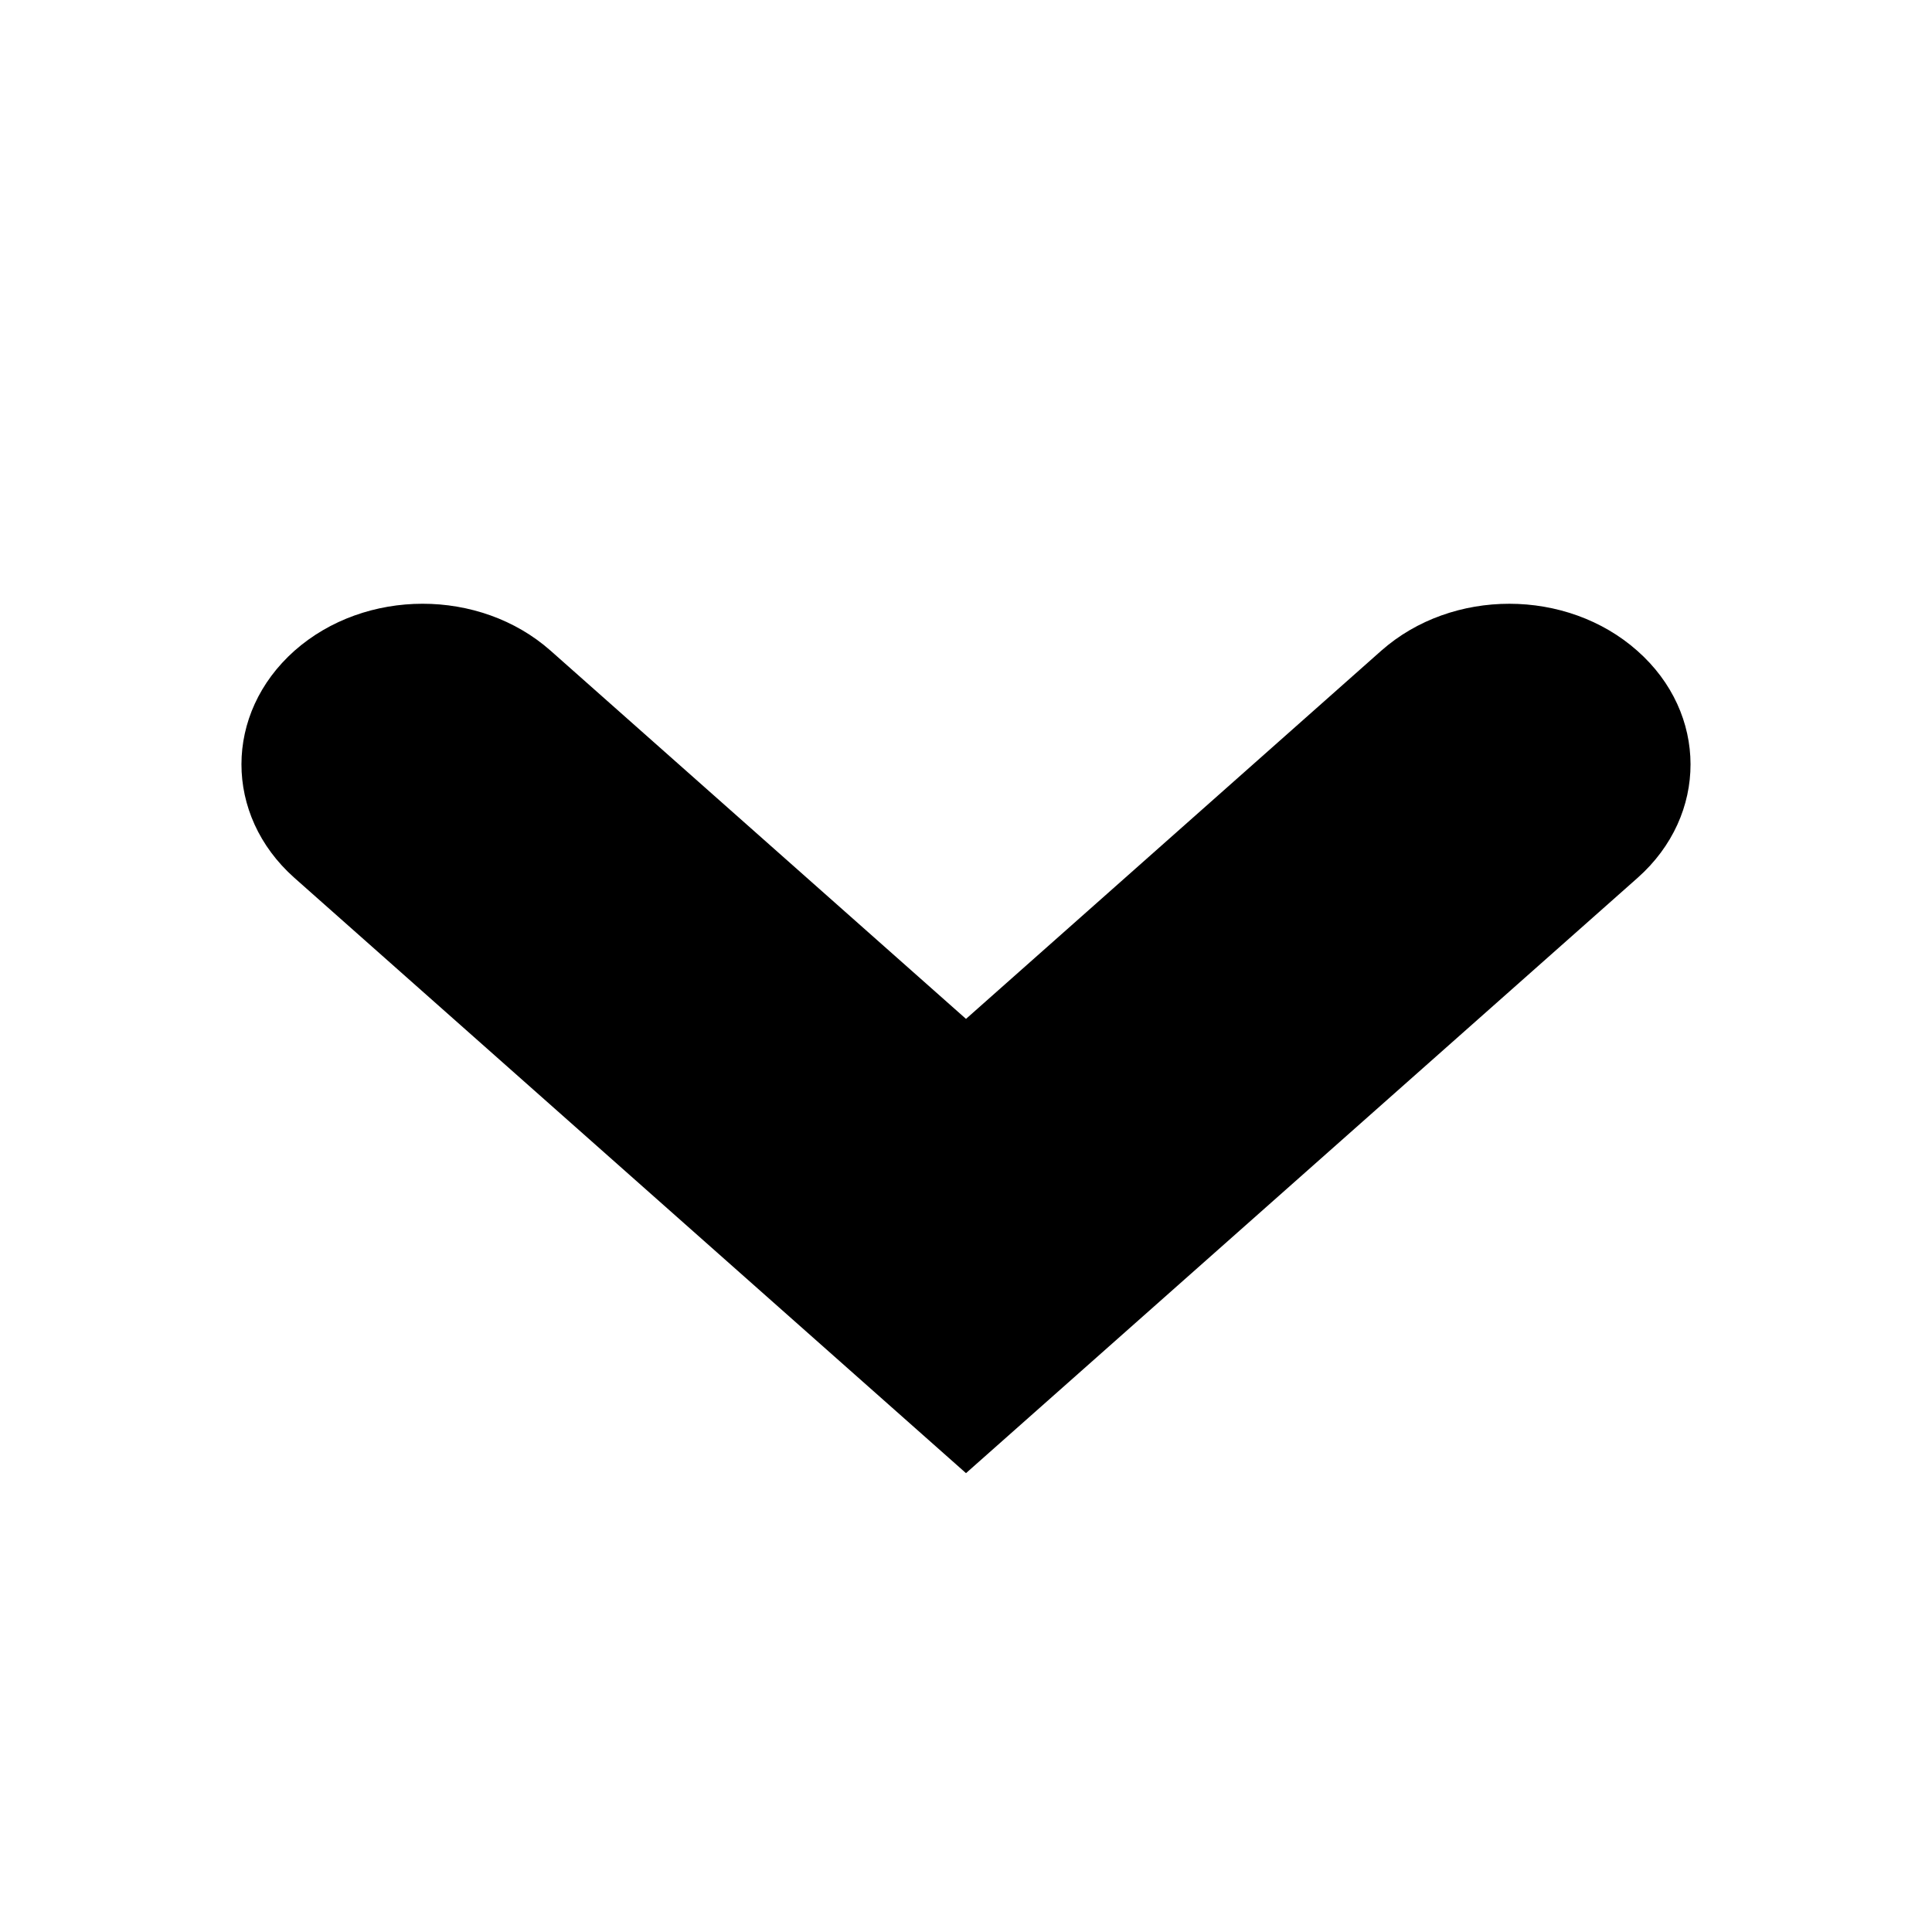
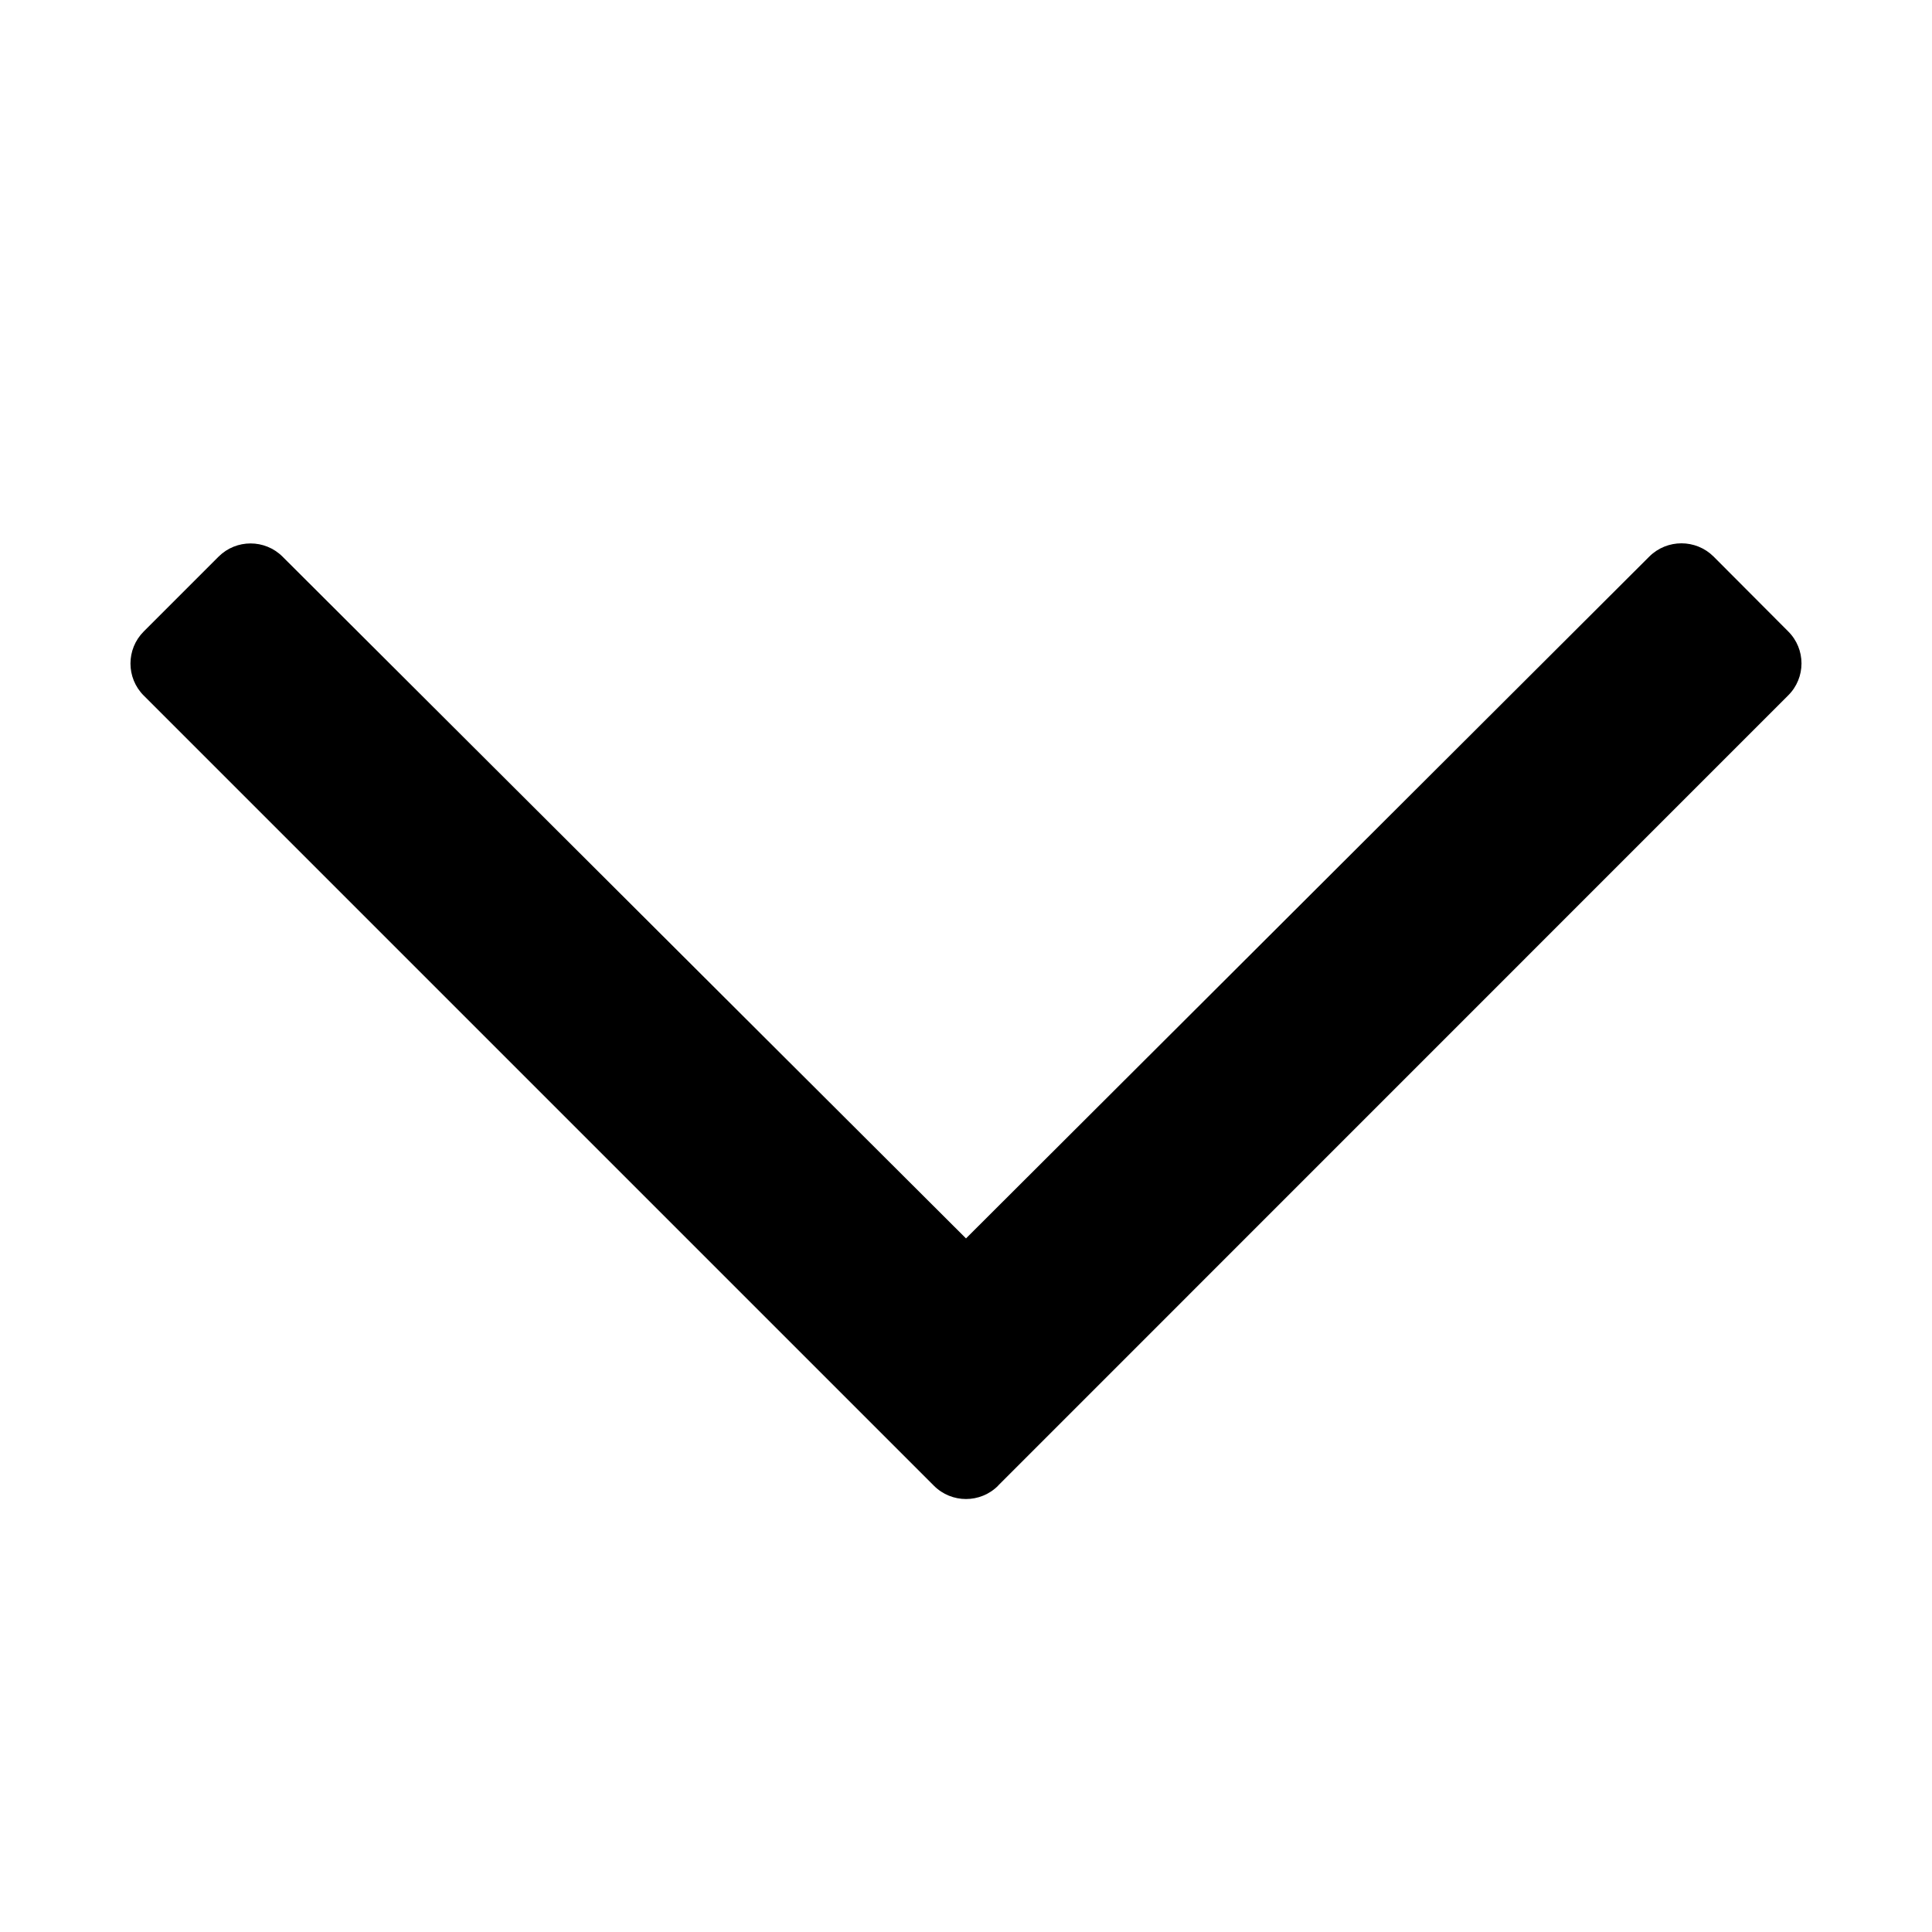
<svg xmlns="http://www.w3.org/2000/svg" width="16" height="16" viewBox="0 0 16 16">
-   <path fill="#000" fill-rule="nonzero" d="M8 8.438l3.44-3.05c.587-.518 1.535-.517 2.12.002.586.518.587 1.36.003 1.879L8 12.2 2.437 7.269c-.584-.52-.583-1.36.002-1.88.586-.518 1.534-.519 2.12-.001L8 8.438z" />
+   <g fill="none" fill-rule="evenodd">
+     <path fill="#000" d="M8.266 12.303l6.543-6.544c.147-.146.147-.384 0-.53l-.618-.62c-.147-.146-.385-.146-.532 0L8 10.256 2.34 4.61c-.146-.146-.384-.146-.53 0l-.62.62c-.146.146-.146.384 0 .53l6.544 6.544c.147.147.385.147.532 0z" />
+   </g>
</svg>
